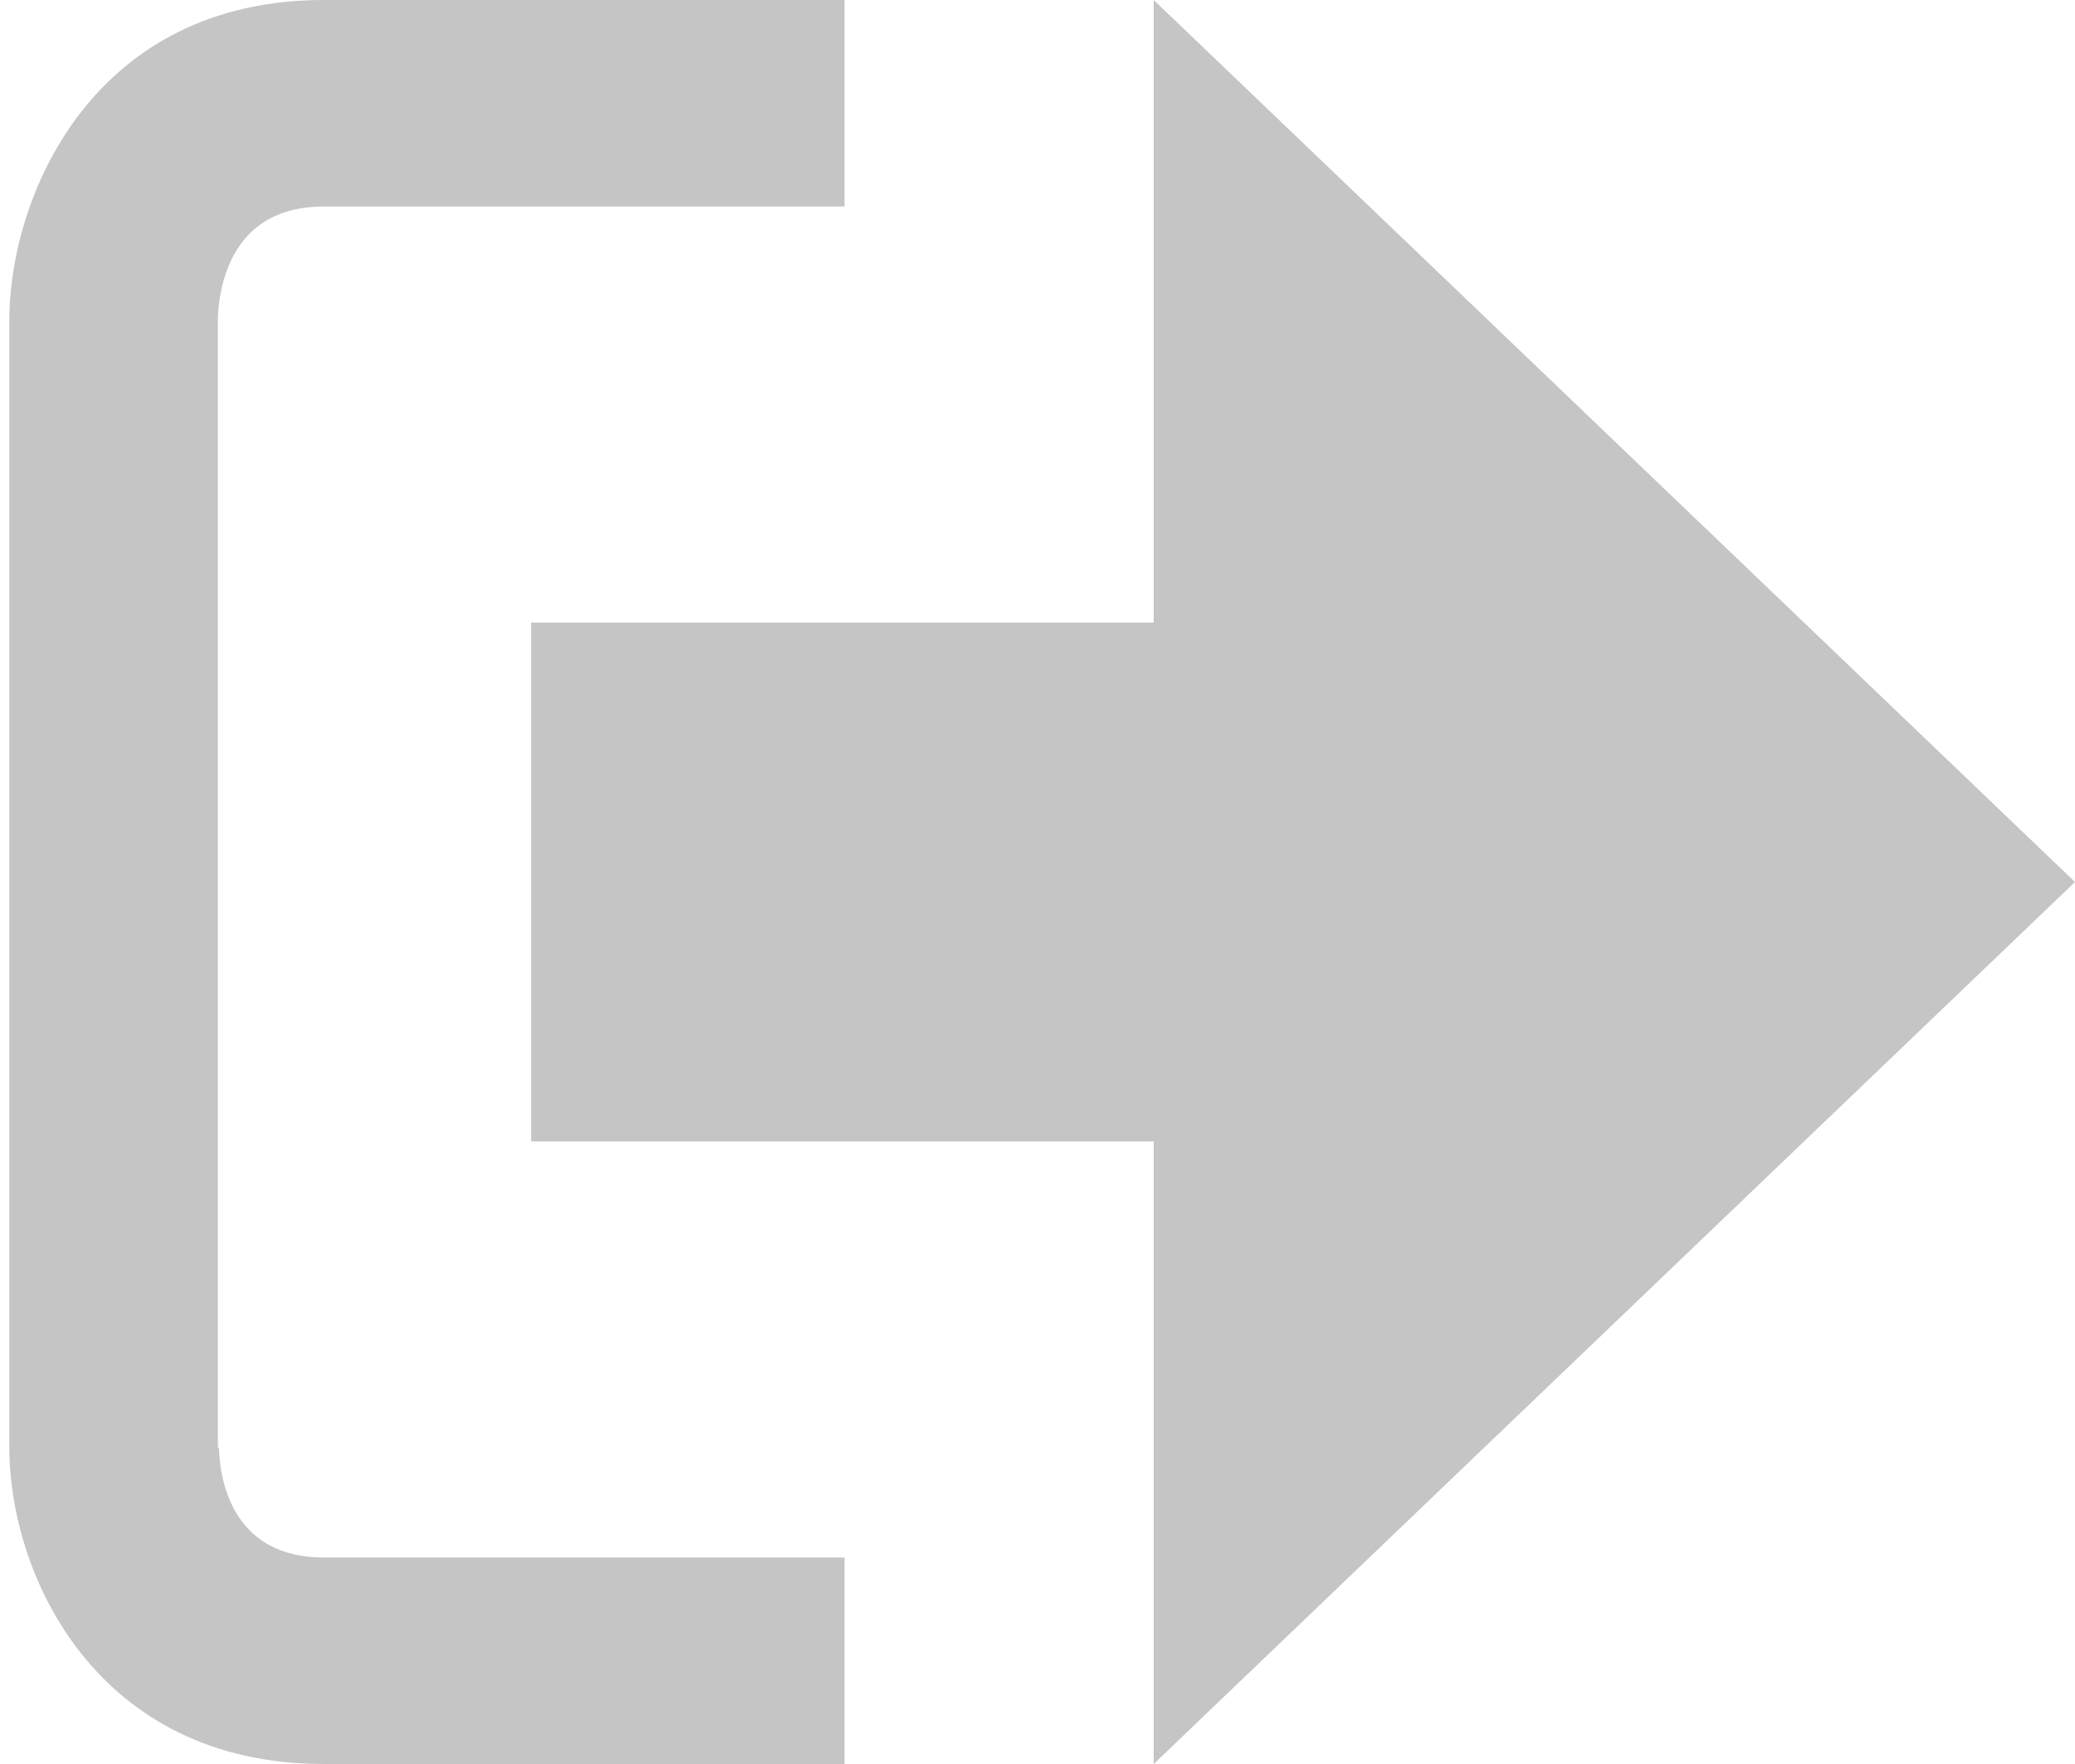
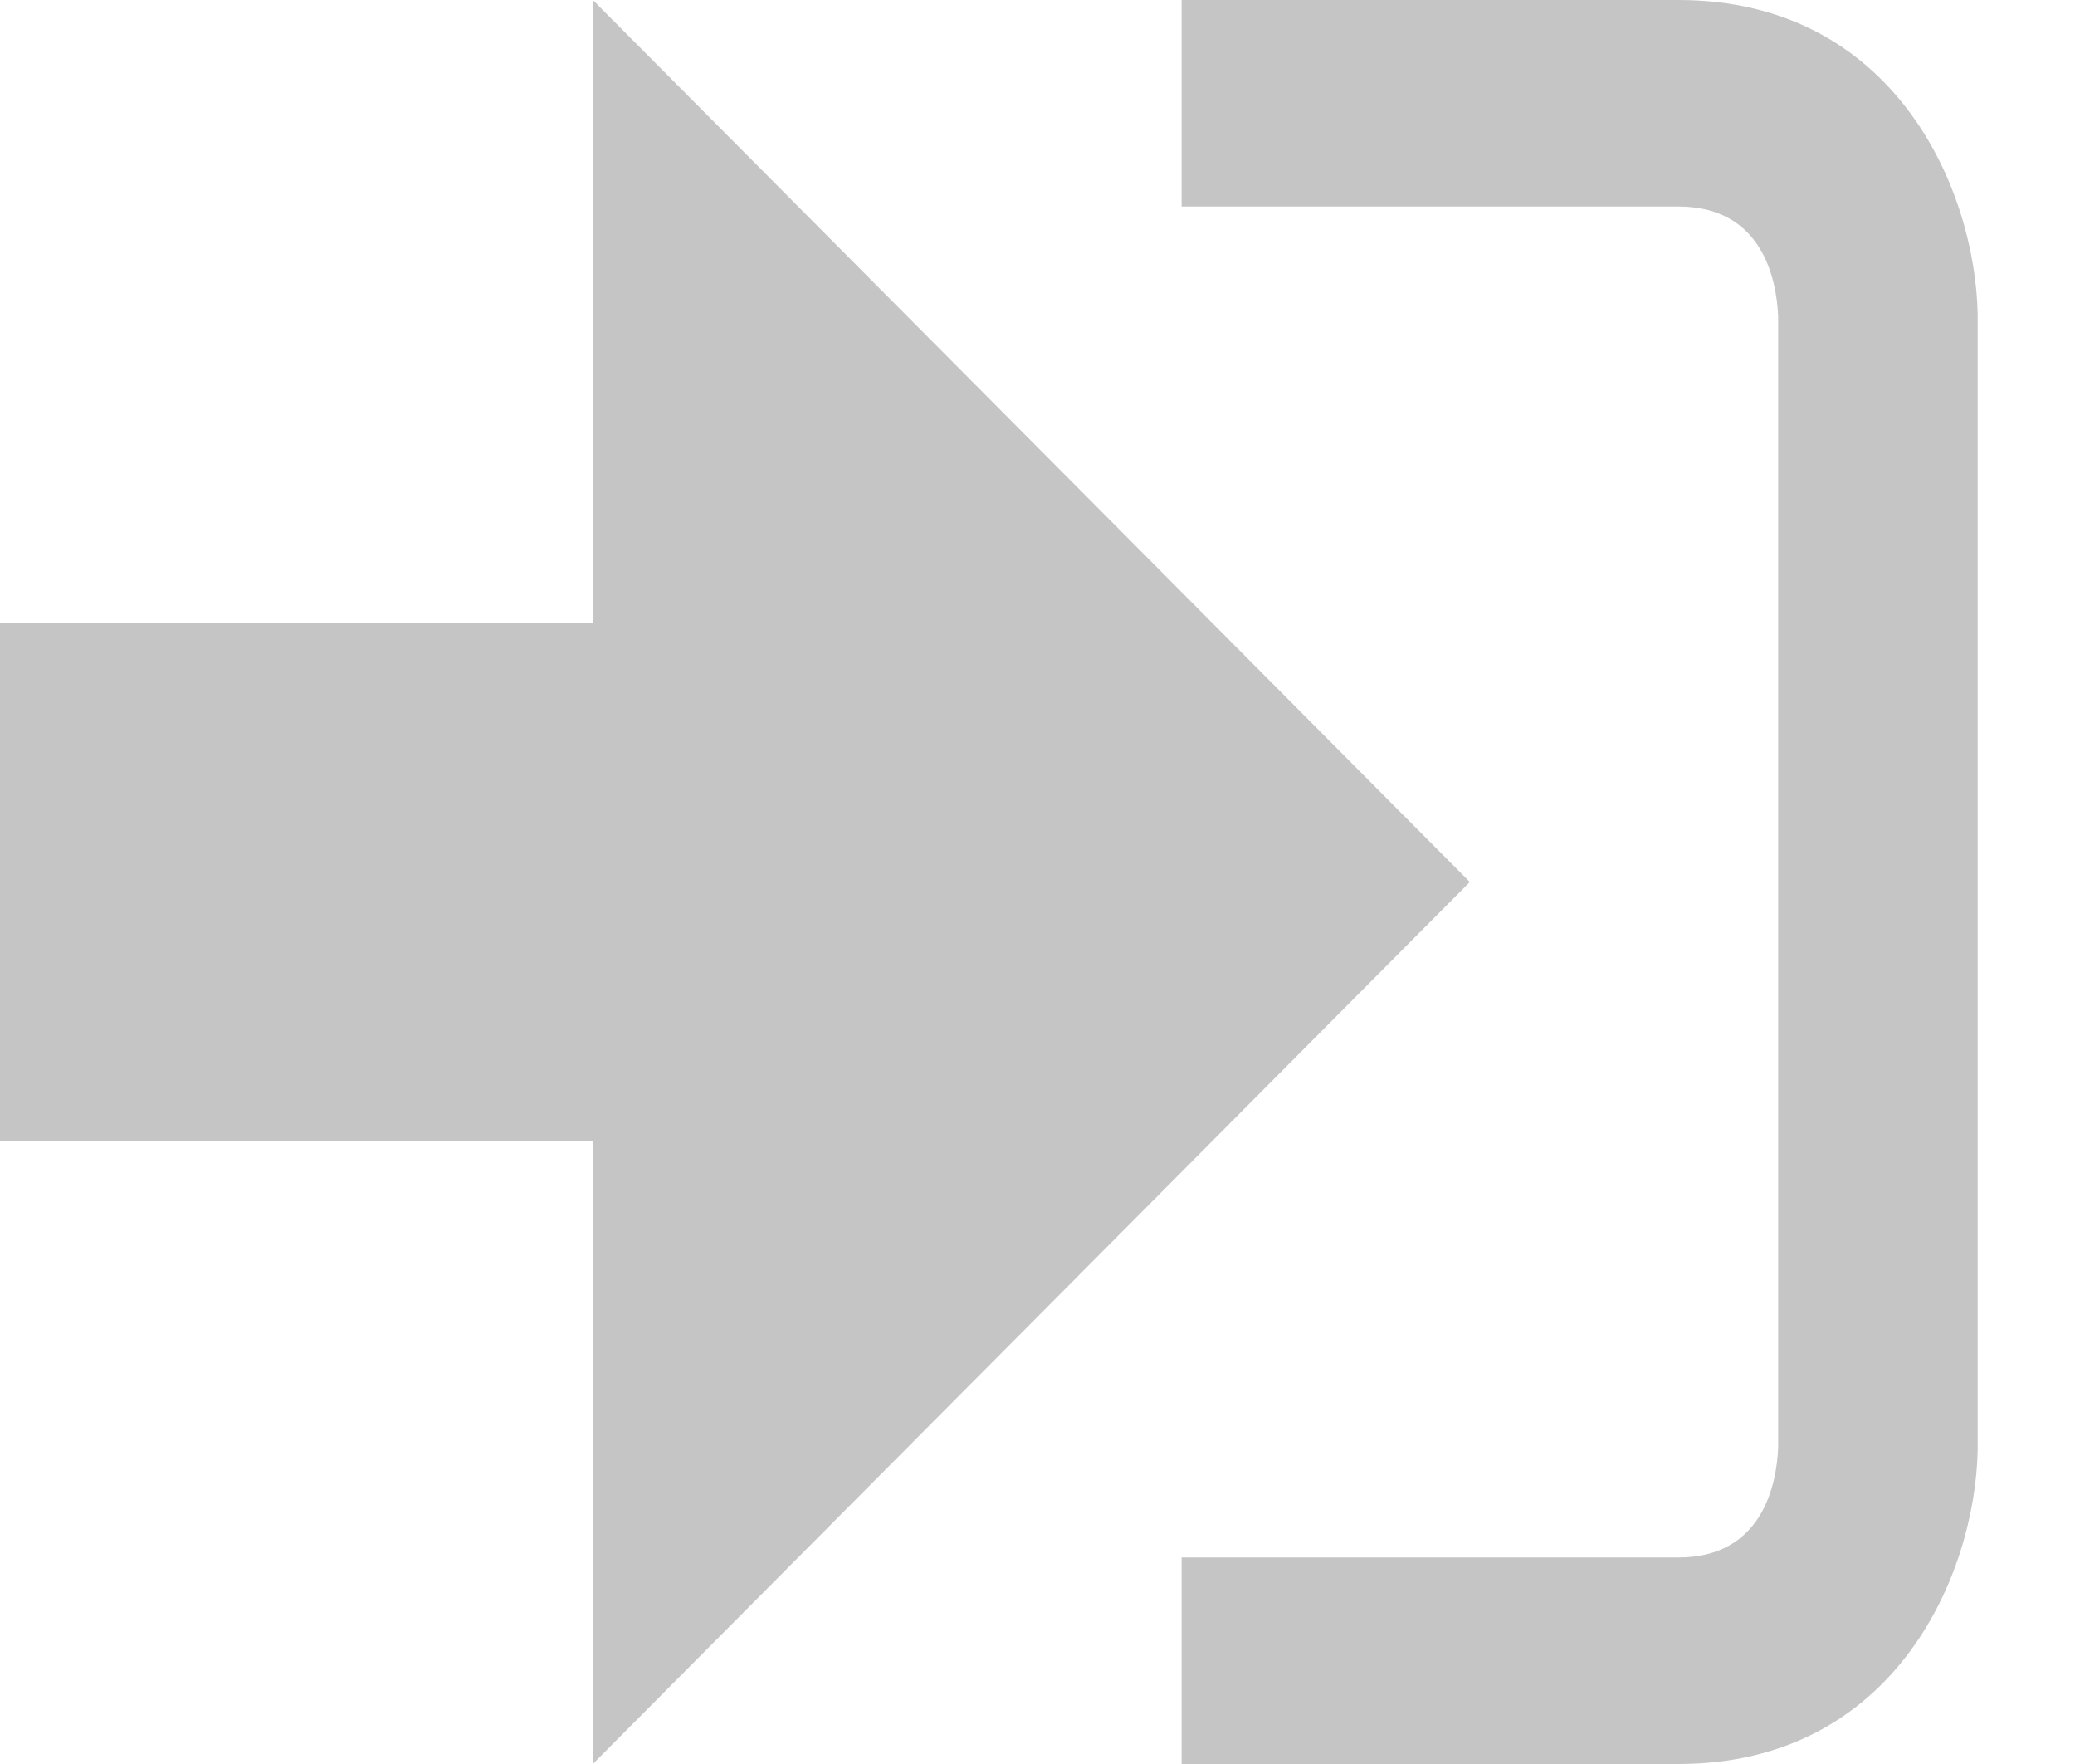
- <svg xmlns="http://www.w3.org/2000/svg" width="20" height="17" fill="none">
-   <path d="M20 8.5L11.12 0v6h-6v5h6v6L20 8.5z" fill="#C5C5C5" />
-   <path d="M2.1 13.95V3.05c.02-.38.18-1.06 1.02-1.06h5.02V0H3.12C.94 0 .12 1.81.09 3.03v10.94C.1 15.2.94 17 3.12 17h5.02v-1.99H3.12c-.84 0-1-.68-1.01-1.06z" fill="#C5C5C5" />
+ <svg xmlns="http://www.w3.org/2000/svg" width="20" height="17" viewBox="0 0 20 17" fill="none">
+   <path d="M14.167 8.5L5.714 0V6H0V11H5.714V17L14.167 8.5Z" fill="#C5C5C5" />
+   <path d="M16.177 15.01H11.389V17H16.177C18.251 17 19.038 15.19 19.062 13.974V3.028C19.038 1.811 18.251 0 16.177 0H11.389V1.99H16.177C16.976 1.99 17.122 2.671 17.139 3.047V13.951C17.123 14.327 16.976 15.01 16.177 15.01Z" fill="#C5C5C5" />
</svg>
